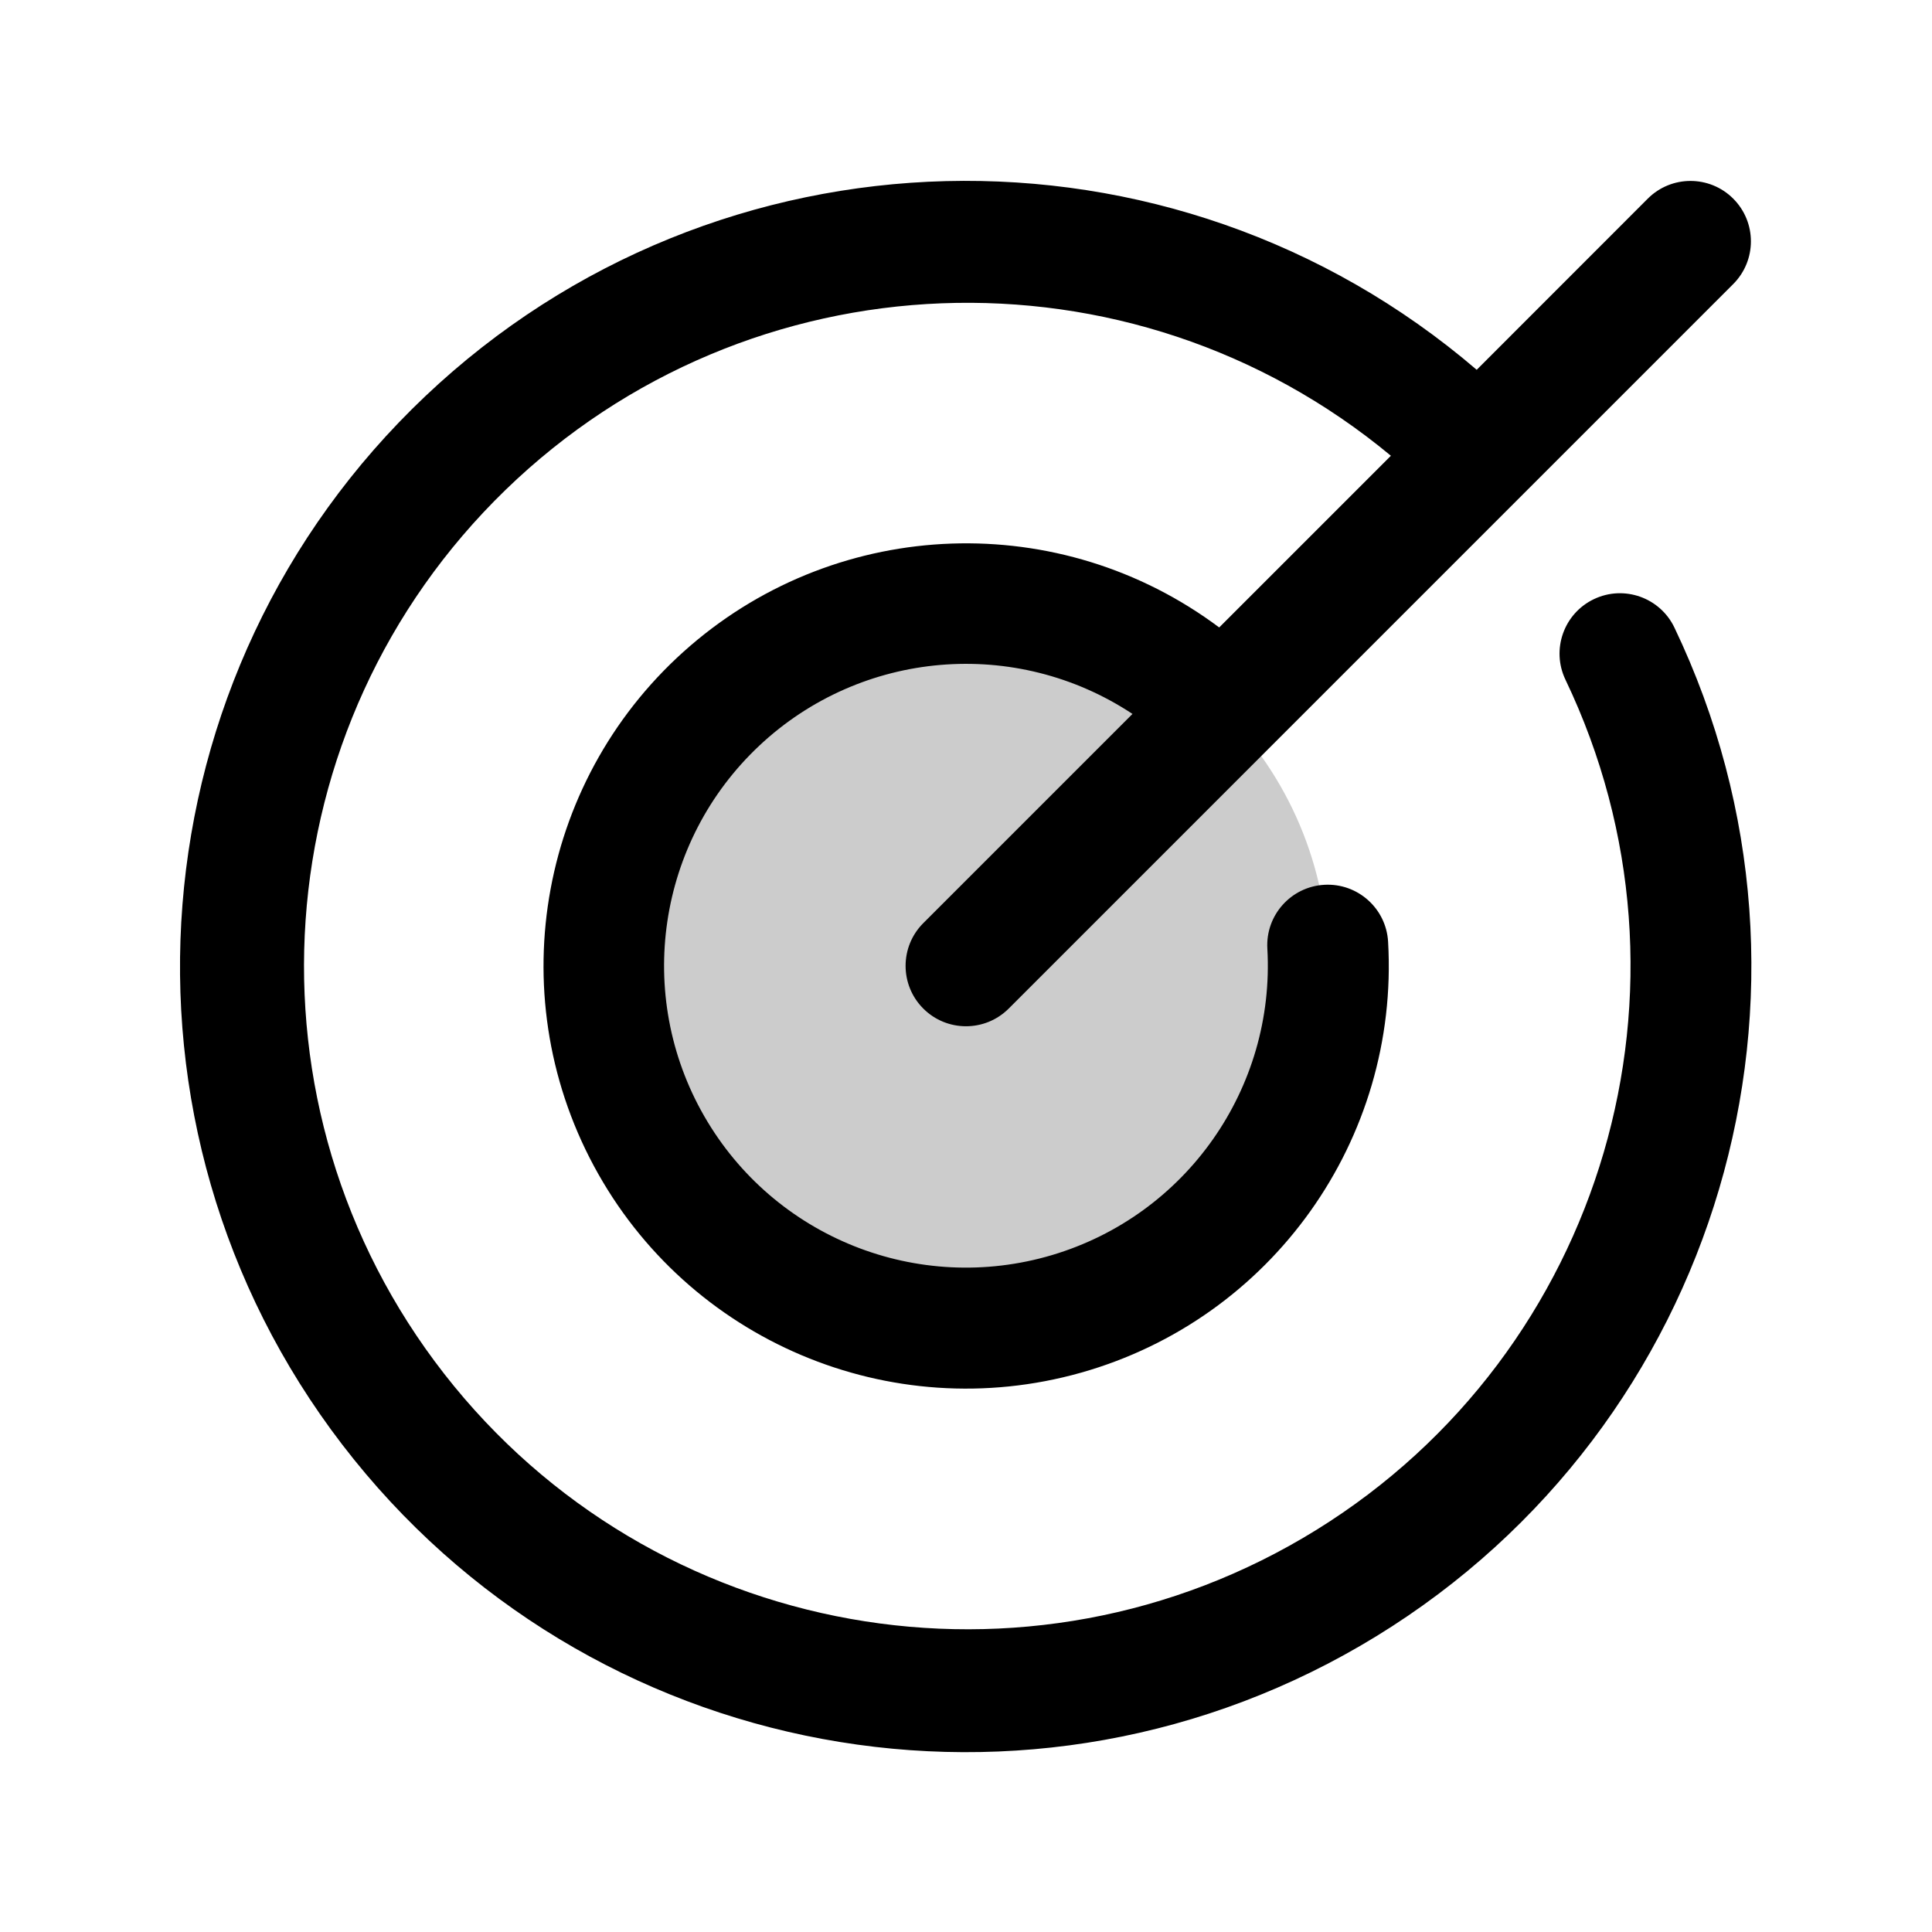
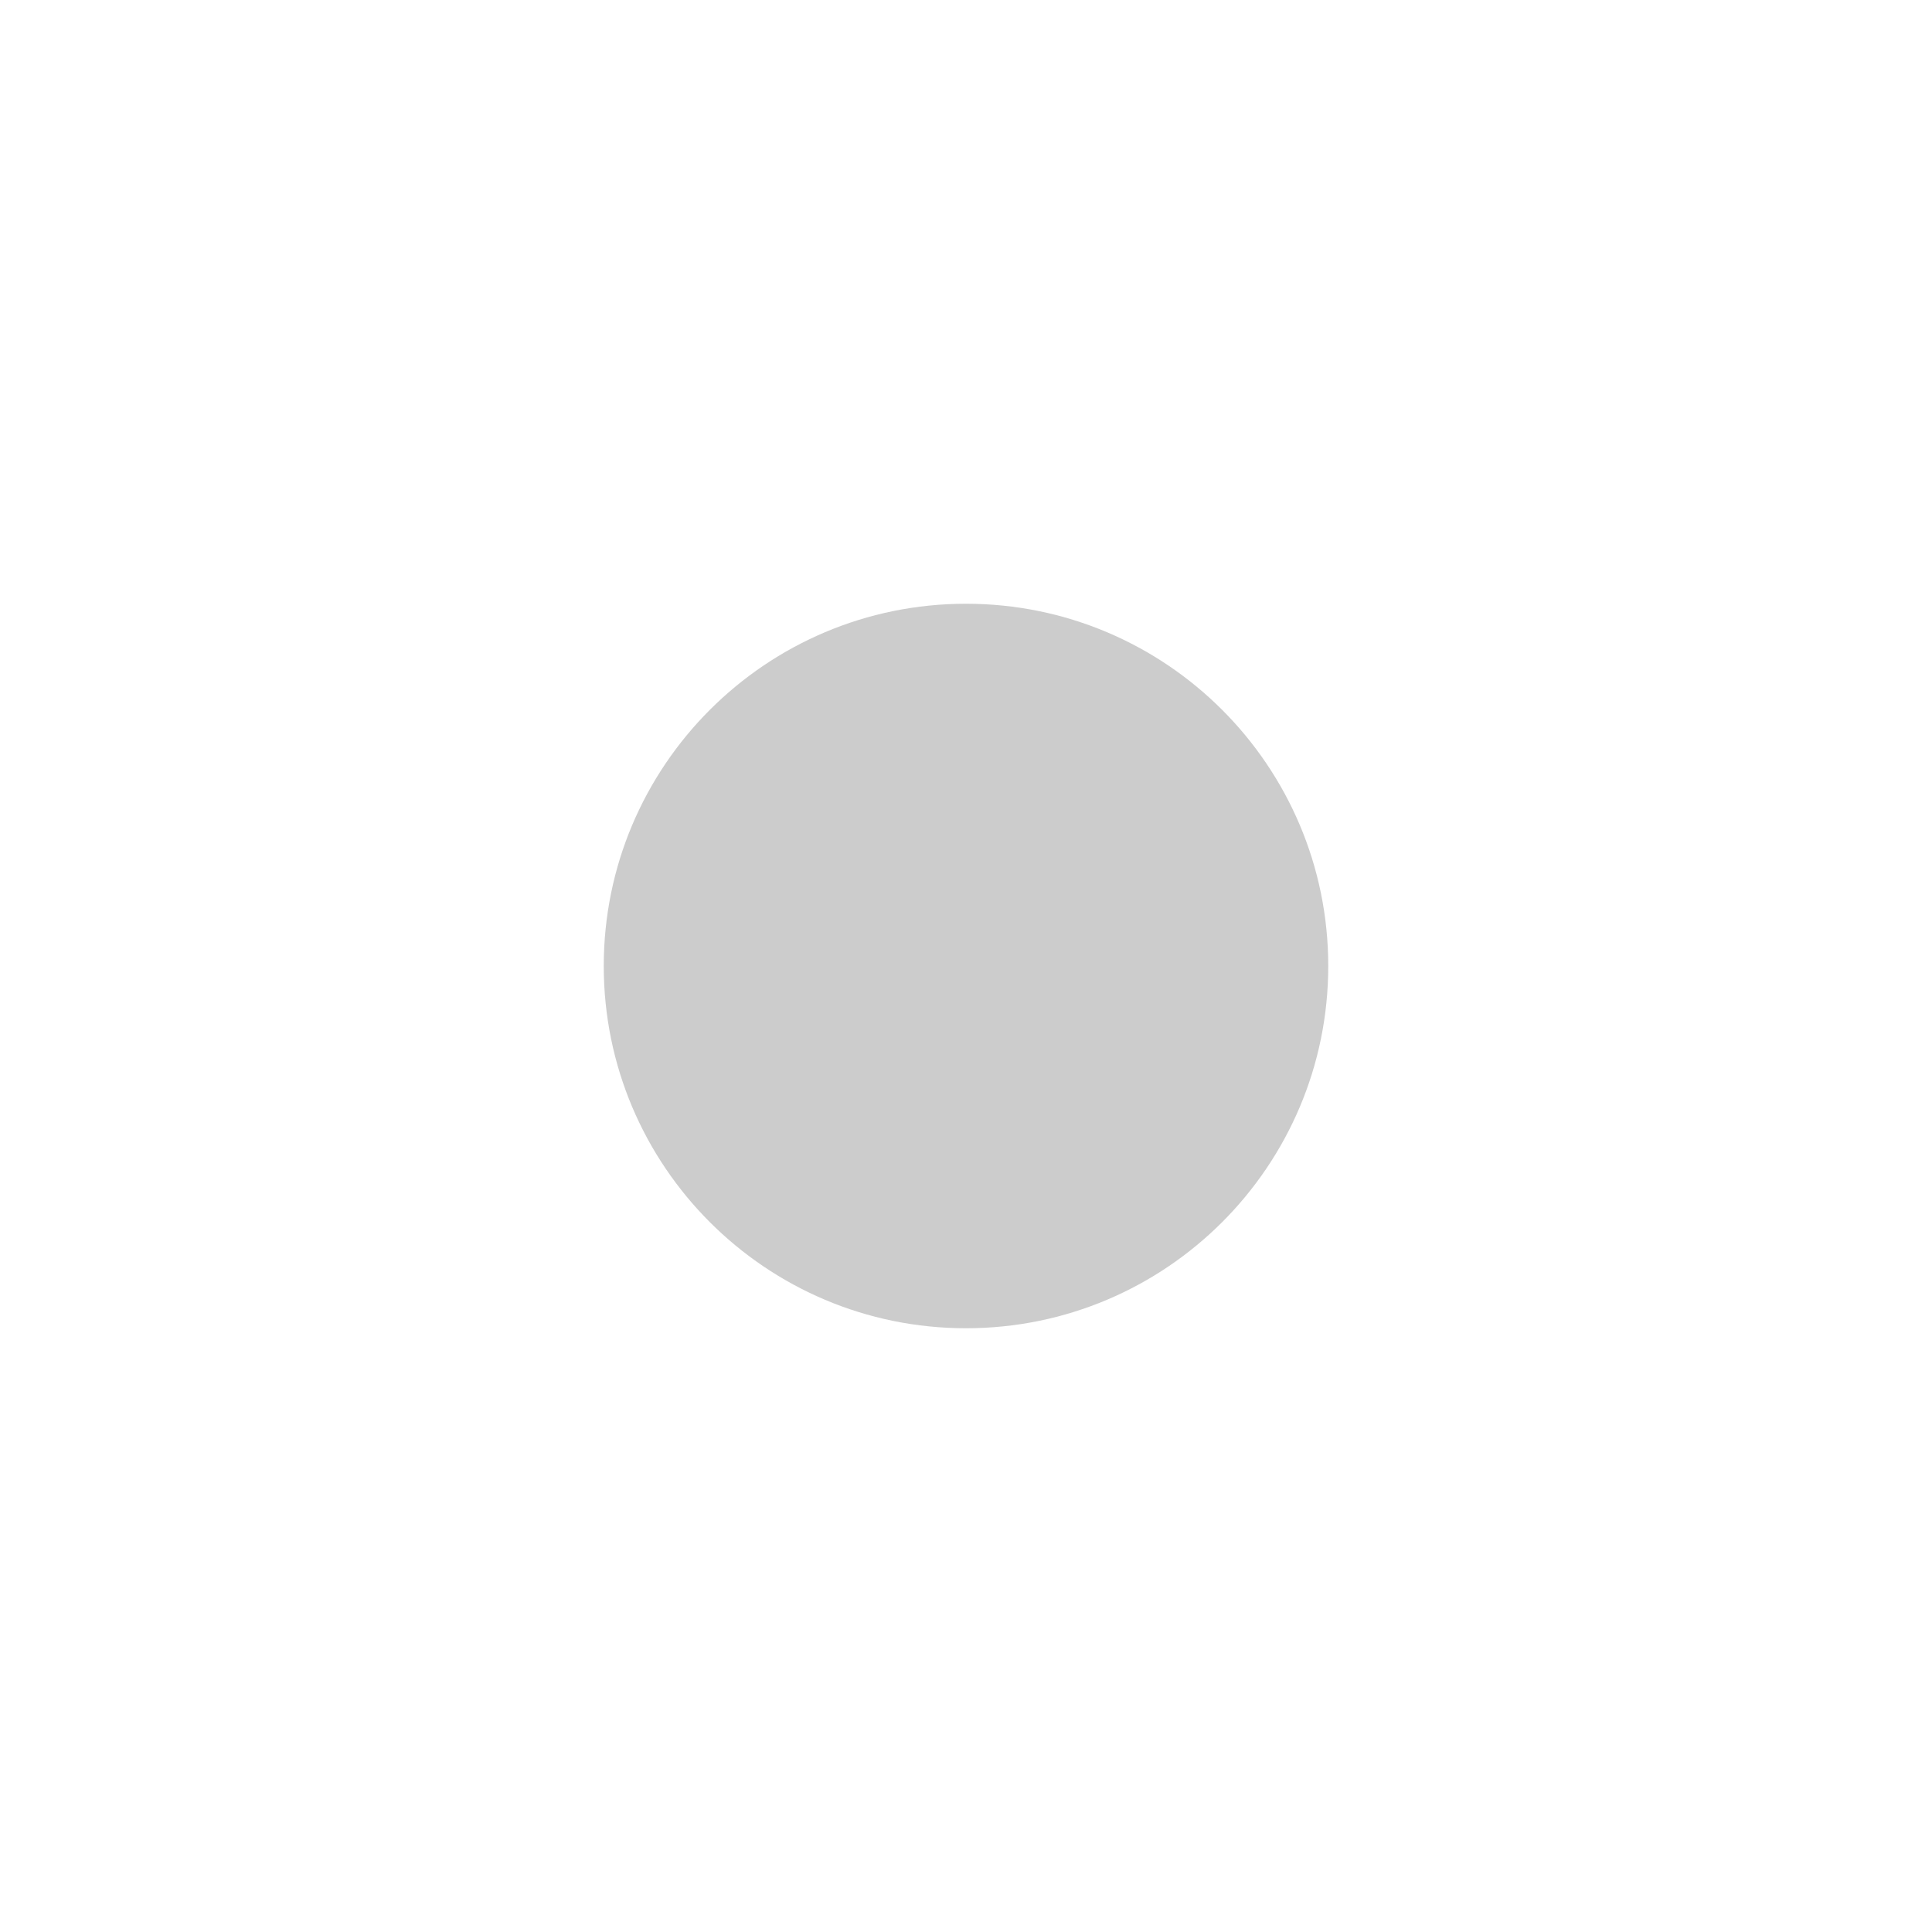
- <svg xmlns="http://www.w3.org/2000/svg" width="32" height="32" fill="#000000" viewBox="0 0 256 256">
-   <path d="M176,128a48,48,0,1,1-48-48A48,48,0,0,1,176,128Z" opacity="0.2" />
-   <path d="M221.87,83.16A104.1,104.1,0,1,1,195.67,49l22.67-22.68a8,8,0,0,1,11.32,11.32l-96,96a8,8,0,0,1-11.32-11.32l27.72-27.72a40,40,0,1,0,17.87,31.09,8,8,0,1,1,16-.9,56,56,0,1,1-22.38-41.65L184.3,60.39a87.88,87.88,0,1,0,23.13,29.67,8,8,0,0,1,14.44-6.9Z" />
+ <svg xmlns="http://www.w3.org/2000/svg" viewBox="0 0 256 256" style="">
+   <path width="256" height="256" fill="none" d="M0 0 L256 0 L256 256 L0 256 Z" class="OxzMoZMW_0" />
+   <path opacity="0.2" d="M80,128A48,48 0,1,1 176,128A48,48 0,1,1 80,128" class="OxzMoZMW_1" />
+   <path fill="none" stroke="currentColor" stroke-linecap="round" stroke-linejoin="round" stroke-width="16" d="M128,128L224,32" class="OxzMoZMW_2" />
+   <path d="M195.88,60.12a95.88,95.88,0,1,0,18.77,26.49" fill="none" stroke="currentColor" stroke-linecap="round" stroke-linejoin="round" stroke-width="16" class="OxzMoZMW_3" />
+   <path d="M161.94,94.06a48,48,0,1,0,14,31.2" fill="none" stroke="currentColor" stroke-linecap="round" stroke-linejoin="round" stroke-width="16" class="OxzMoZMW_4" />
+   <style data-made-with="vivus-instant">.OxzMoZMW_0{stroke-dasharray:1024 1026;stroke-dashoffset:1025;animation:OxzMoZMW_draw_0 7200ms linear 0ms infinite,OxzMoZMW_fade 7200ms linear 0ms infinite;}.OxzMoZMW_1{stroke-dasharray:302 304;stroke-dashoffset:303;animation:OxzMoZMW_draw_1 7200ms linear 0ms infinite,OxzMoZMW_fade 7200ms linear 0ms infinite;}.OxzMoZMW_2{stroke-dasharray:136 138;stroke-dashoffset:137;animation:OxzMoZMW_draw_2 7200ms linear 0ms infinite,OxzMoZMW_fade 7200ms linear 0ms infinite;}.OxzMoZMW_3{stroke-dasharray:570 572;stroke-dashoffset:571;animation:OxzMoZMW_draw_3 7200ms linear 0ms infinite,OxzMoZMW_fade 7200ms linear 0ms infinite;}.OxzMoZMW_4{stroke-dasharray:267 269;stroke-dashoffset:268;animation:OxzMoZMW_draw_4 7200ms linear 0ms infinite,OxzMoZMW_fade 7200ms linear 0ms infinite;}@keyframes OxzMoZMW_draw{100%{stroke-dashoffset:0;}}@keyframes OxzMoZMW_fade{0%{stroke-opacity:1;}94.444%{stroke-opacity:1;}100%{stroke-opacity:0;}}@keyframes OxzMoZMW_draw_0{11.111%{stroke-dashoffset: 1025}38.889%{ stroke-dashoffset: 0;}100%{ stroke-dashoffset: 0;}}@keyframes OxzMoZMW_draw_1{14.583%{stroke-dashoffset: 303}42.361%{ stroke-dashoffset: 0;}100%{ stroke-dashoffset: 0;}}@keyframes OxzMoZMW_draw_2{18.056%{stroke-dashoffset: 137}45.833%{ stroke-dashoffset: 0;}100%{ stroke-dashoffset: 0;}}@keyframes OxzMoZMW_draw_3{21.528%{stroke-dashoffset: 571}49.306%{ stroke-dashoffset: 0;}100%{ stroke-dashoffset: 0;}}@keyframes OxzMoZMW_draw_4{25%{stroke-dashoffset: 268}52.778%{ stroke-dashoffset: 0;}100%{ stroke-dashoffset: 0;}}</style>
</svg>
